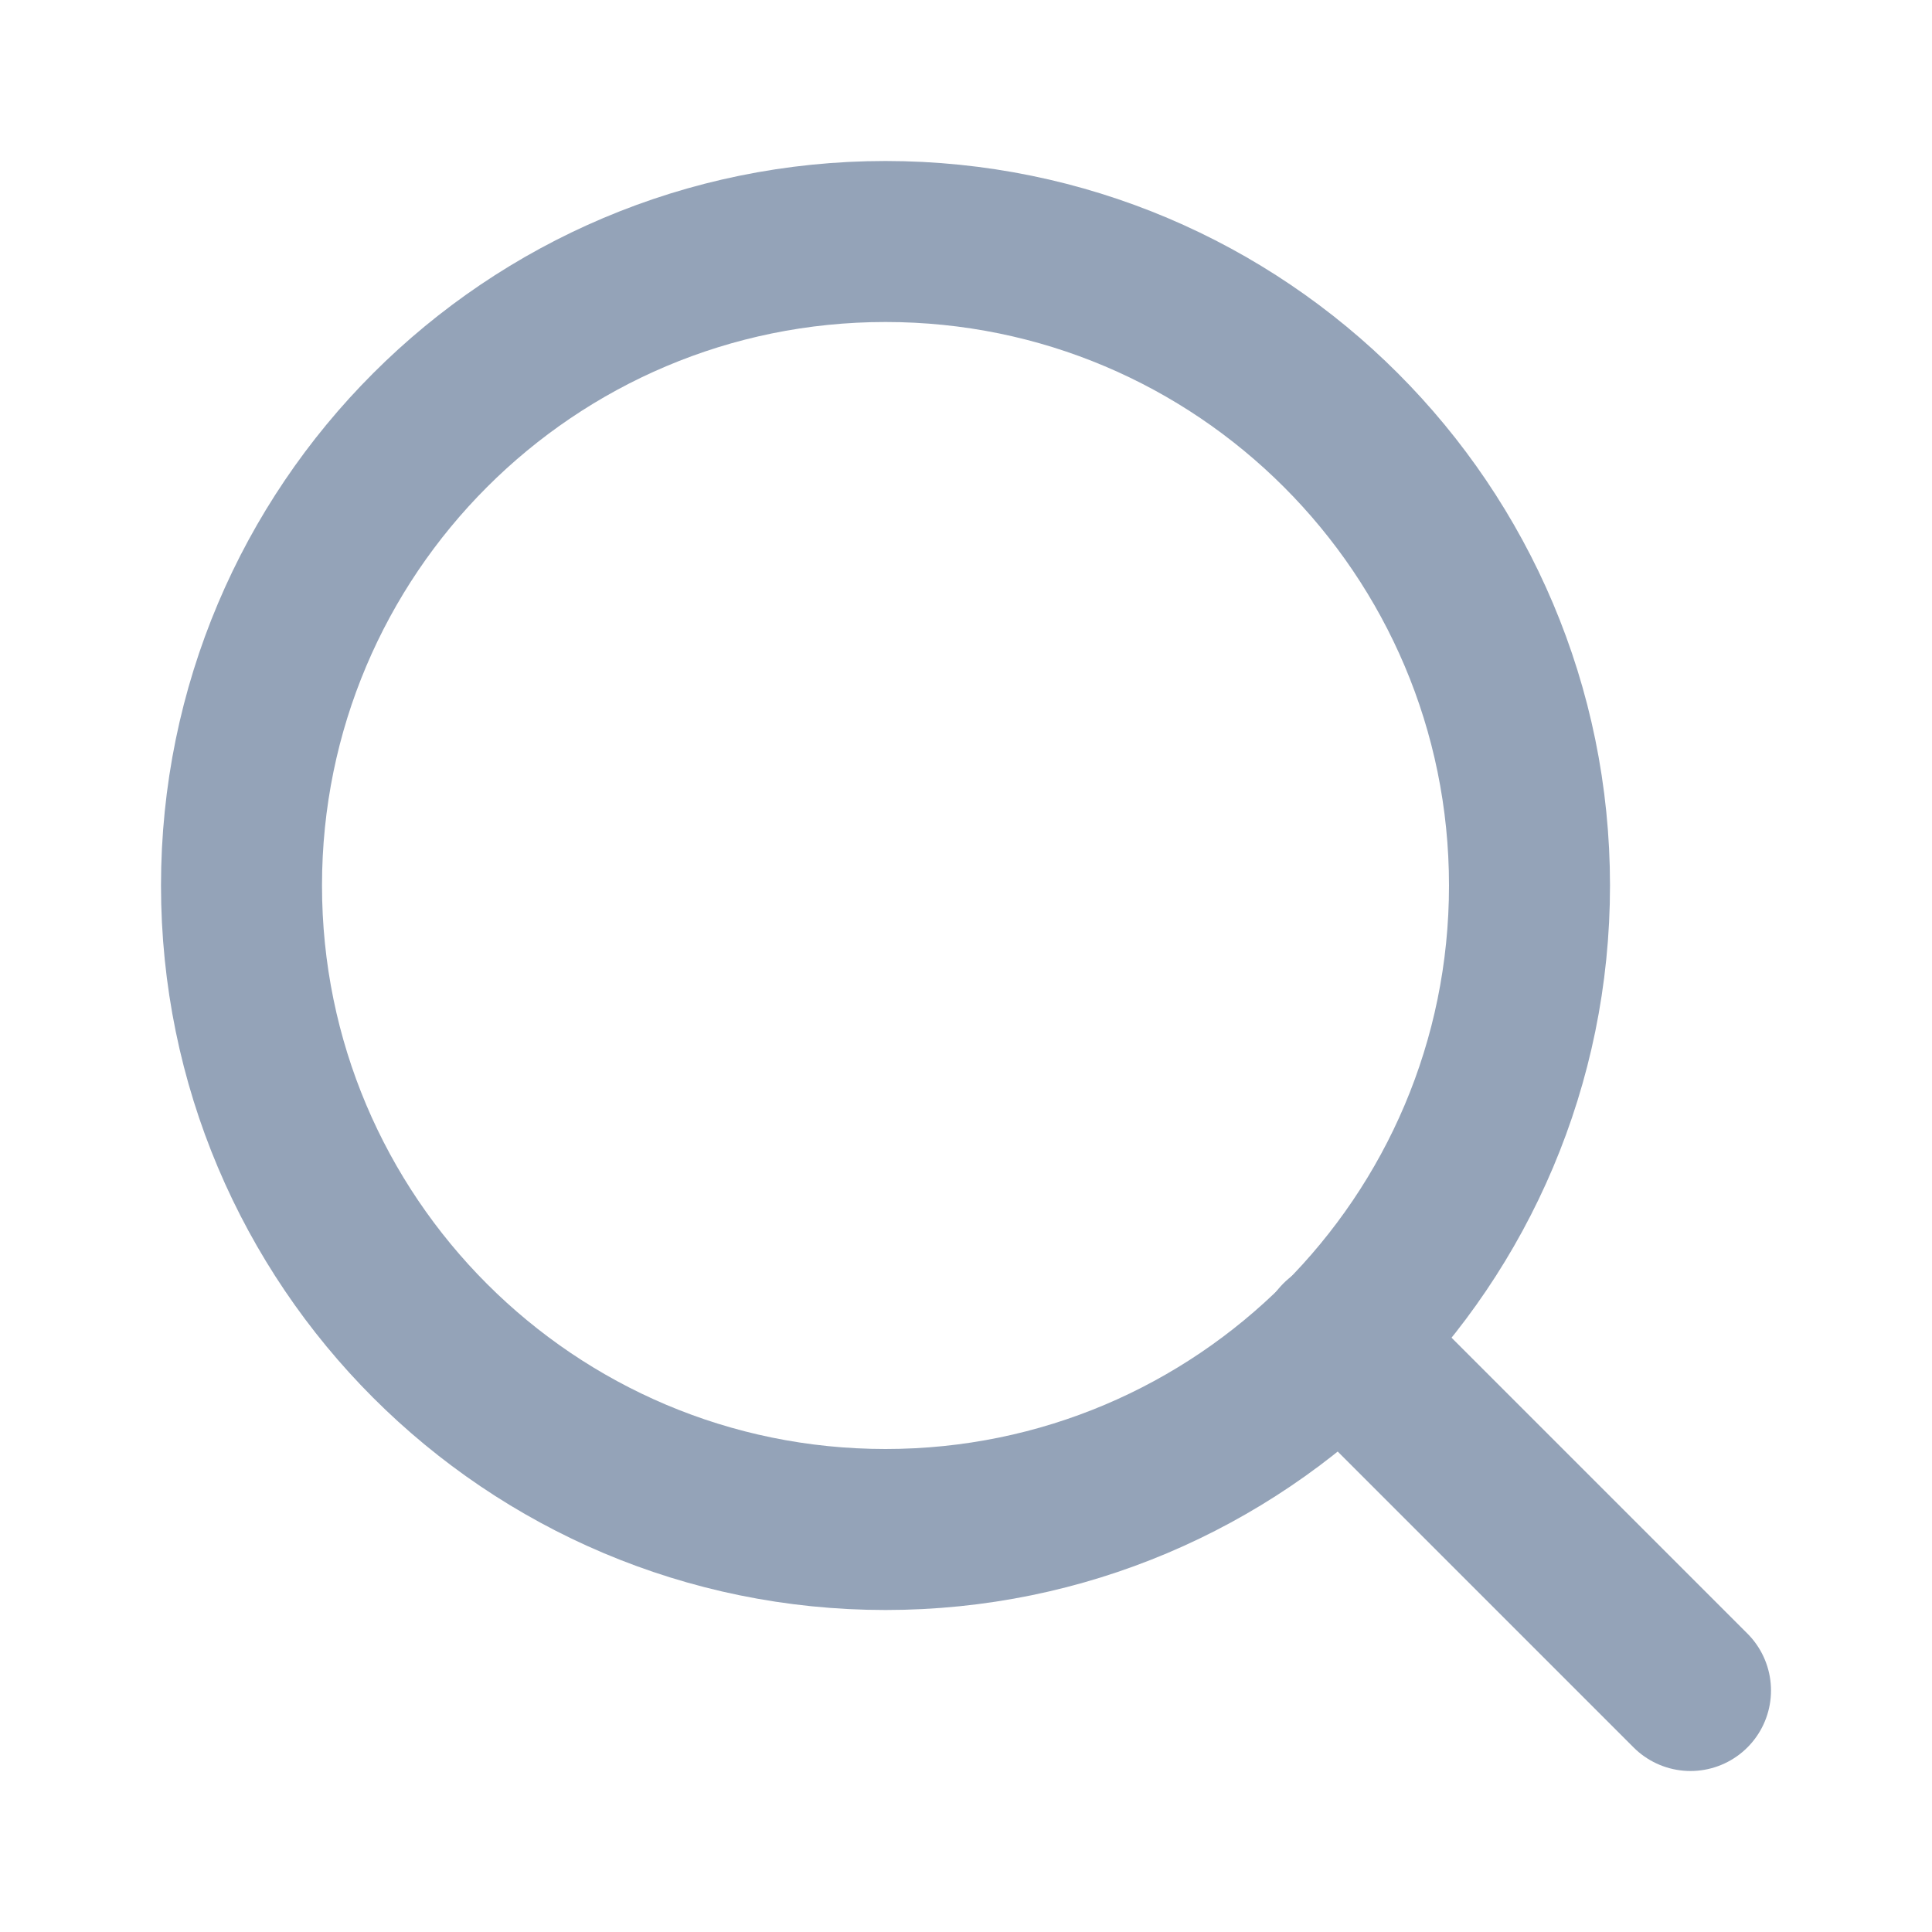
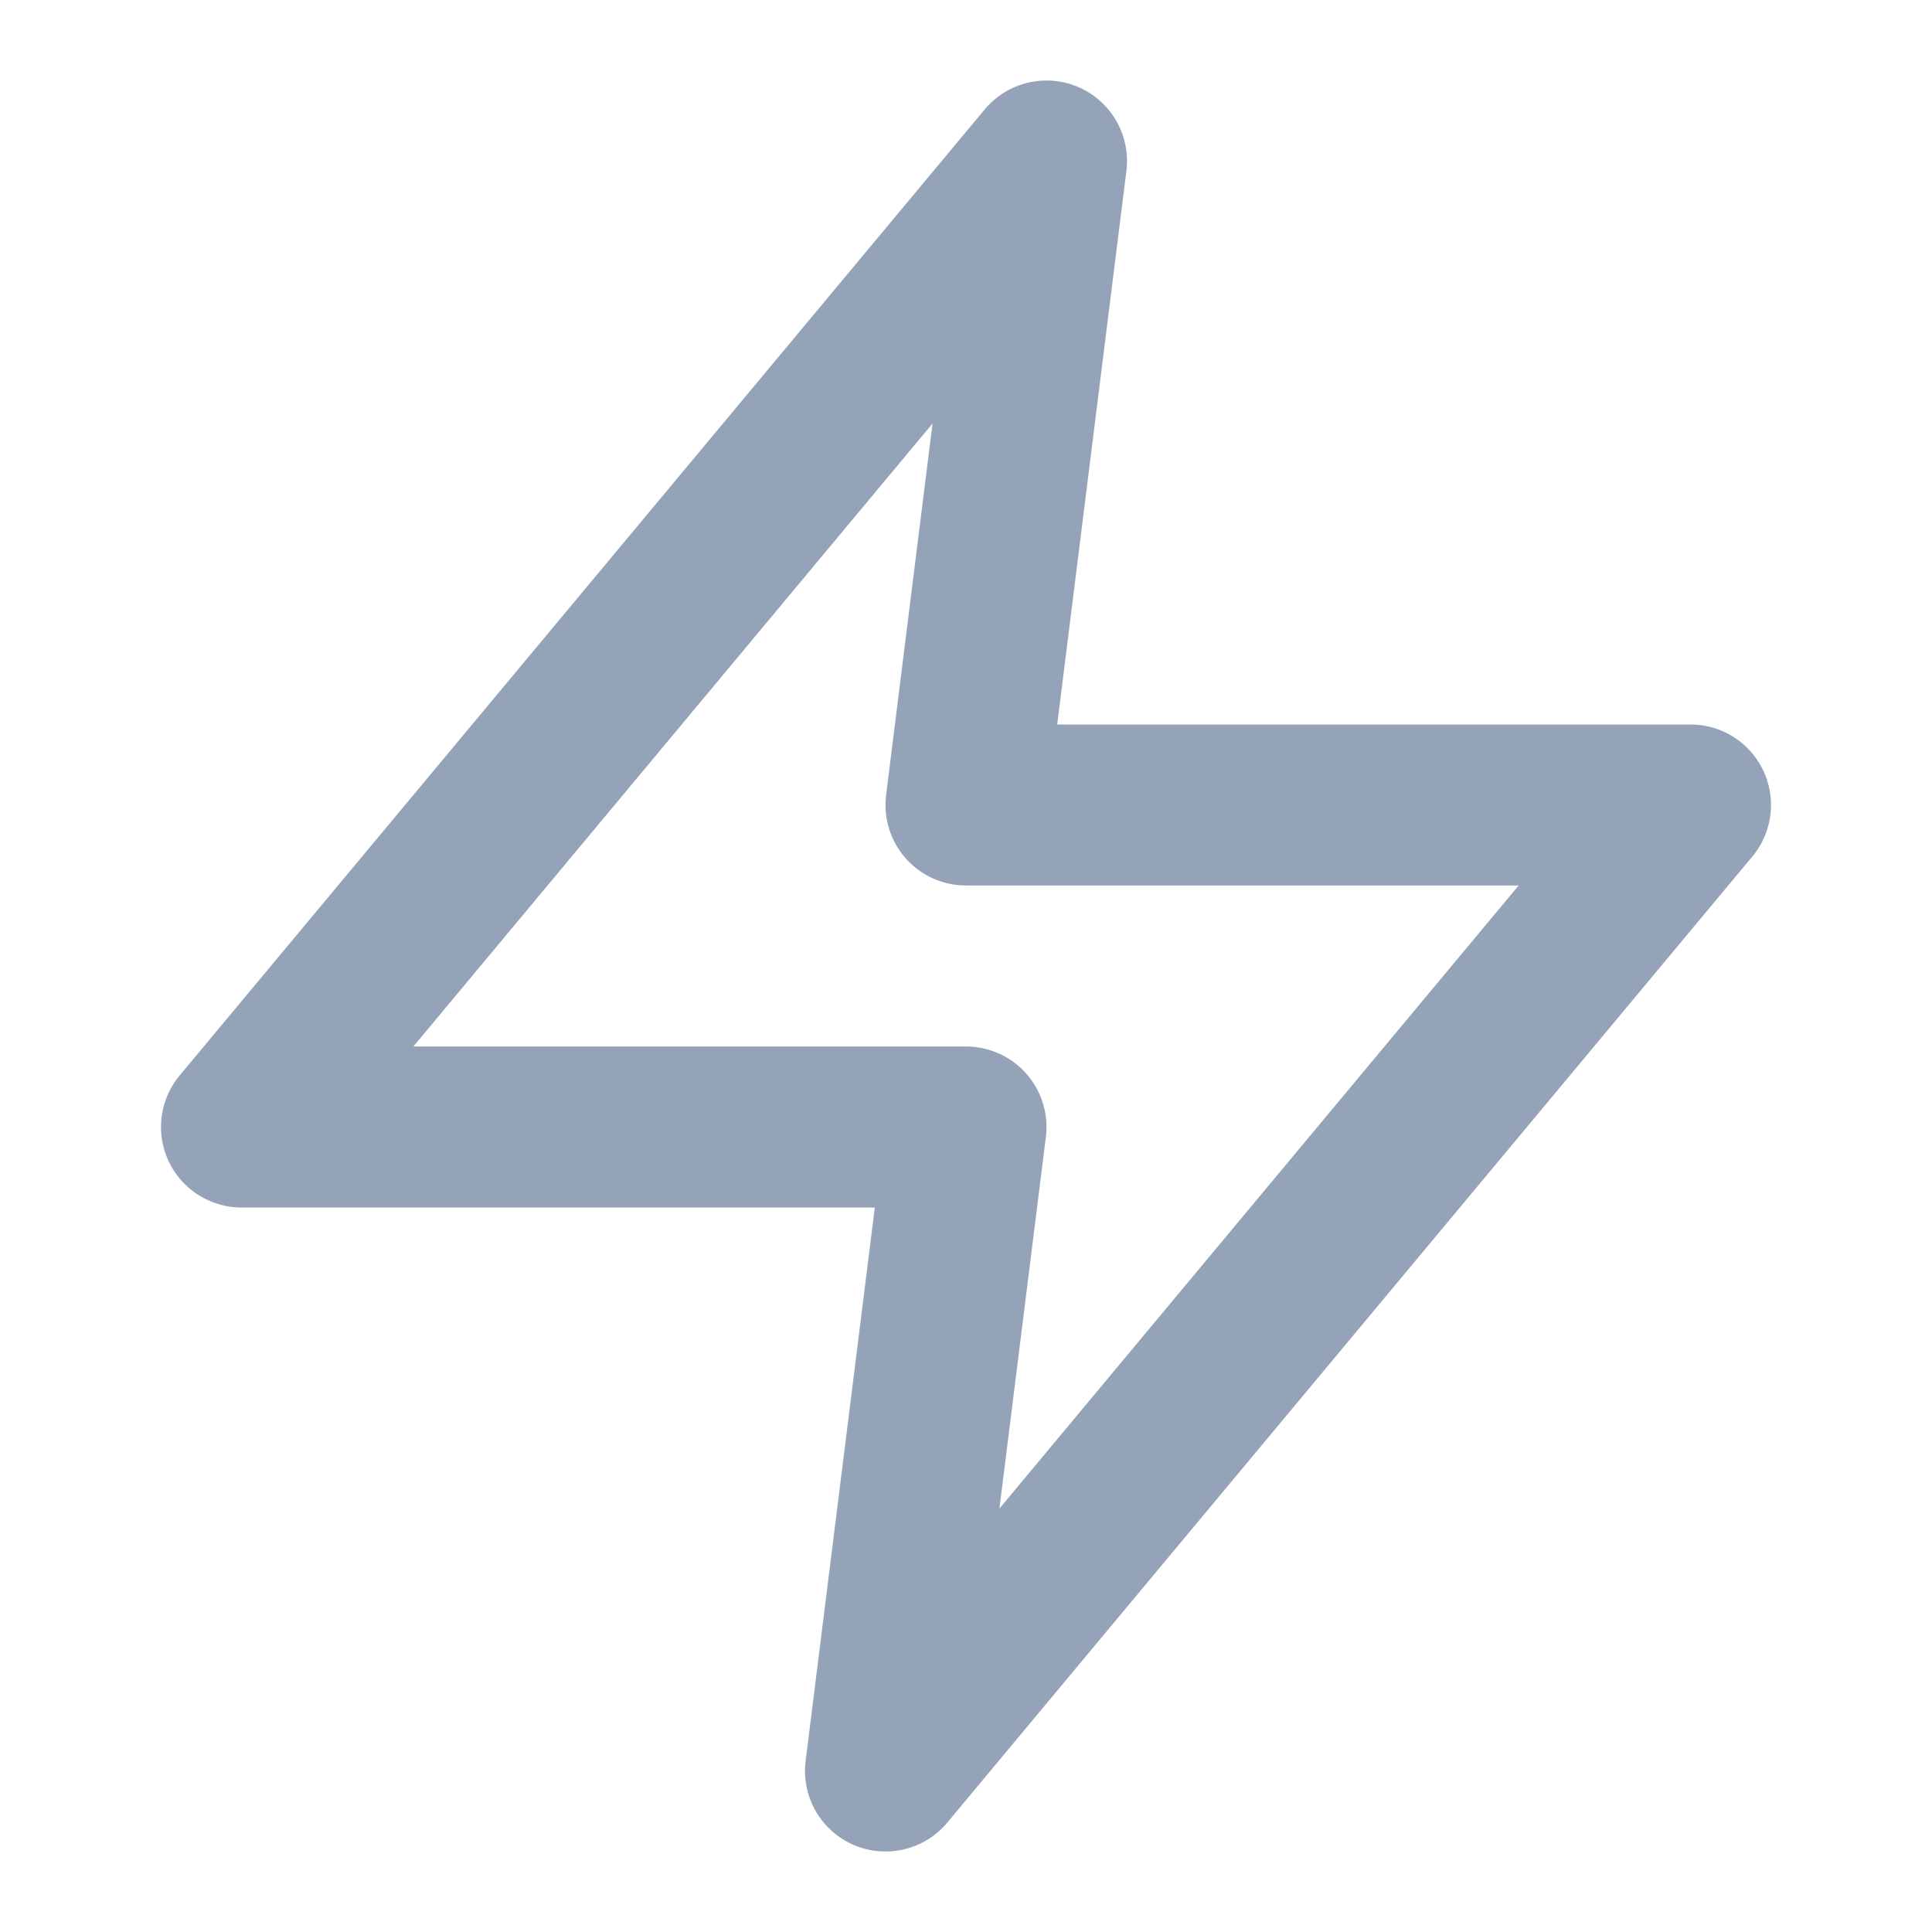
<svg xmlns="http://www.w3.org/2000/svg" viewBox="0 0 24 24" width="24" height="24" fill="none" stroke="#94a3b8" stroke-width="2" stroke-linecap="round" stroke-linejoin="round">
-   <circle cx="11" cy="11" r="8" />
-   <line x1="21" y1="21" x2="16.65" y2="16.65" />
+   <polygon points="13 2 3 14 12 14 11 22 21 10 12 10 13 2" />
</svg>
